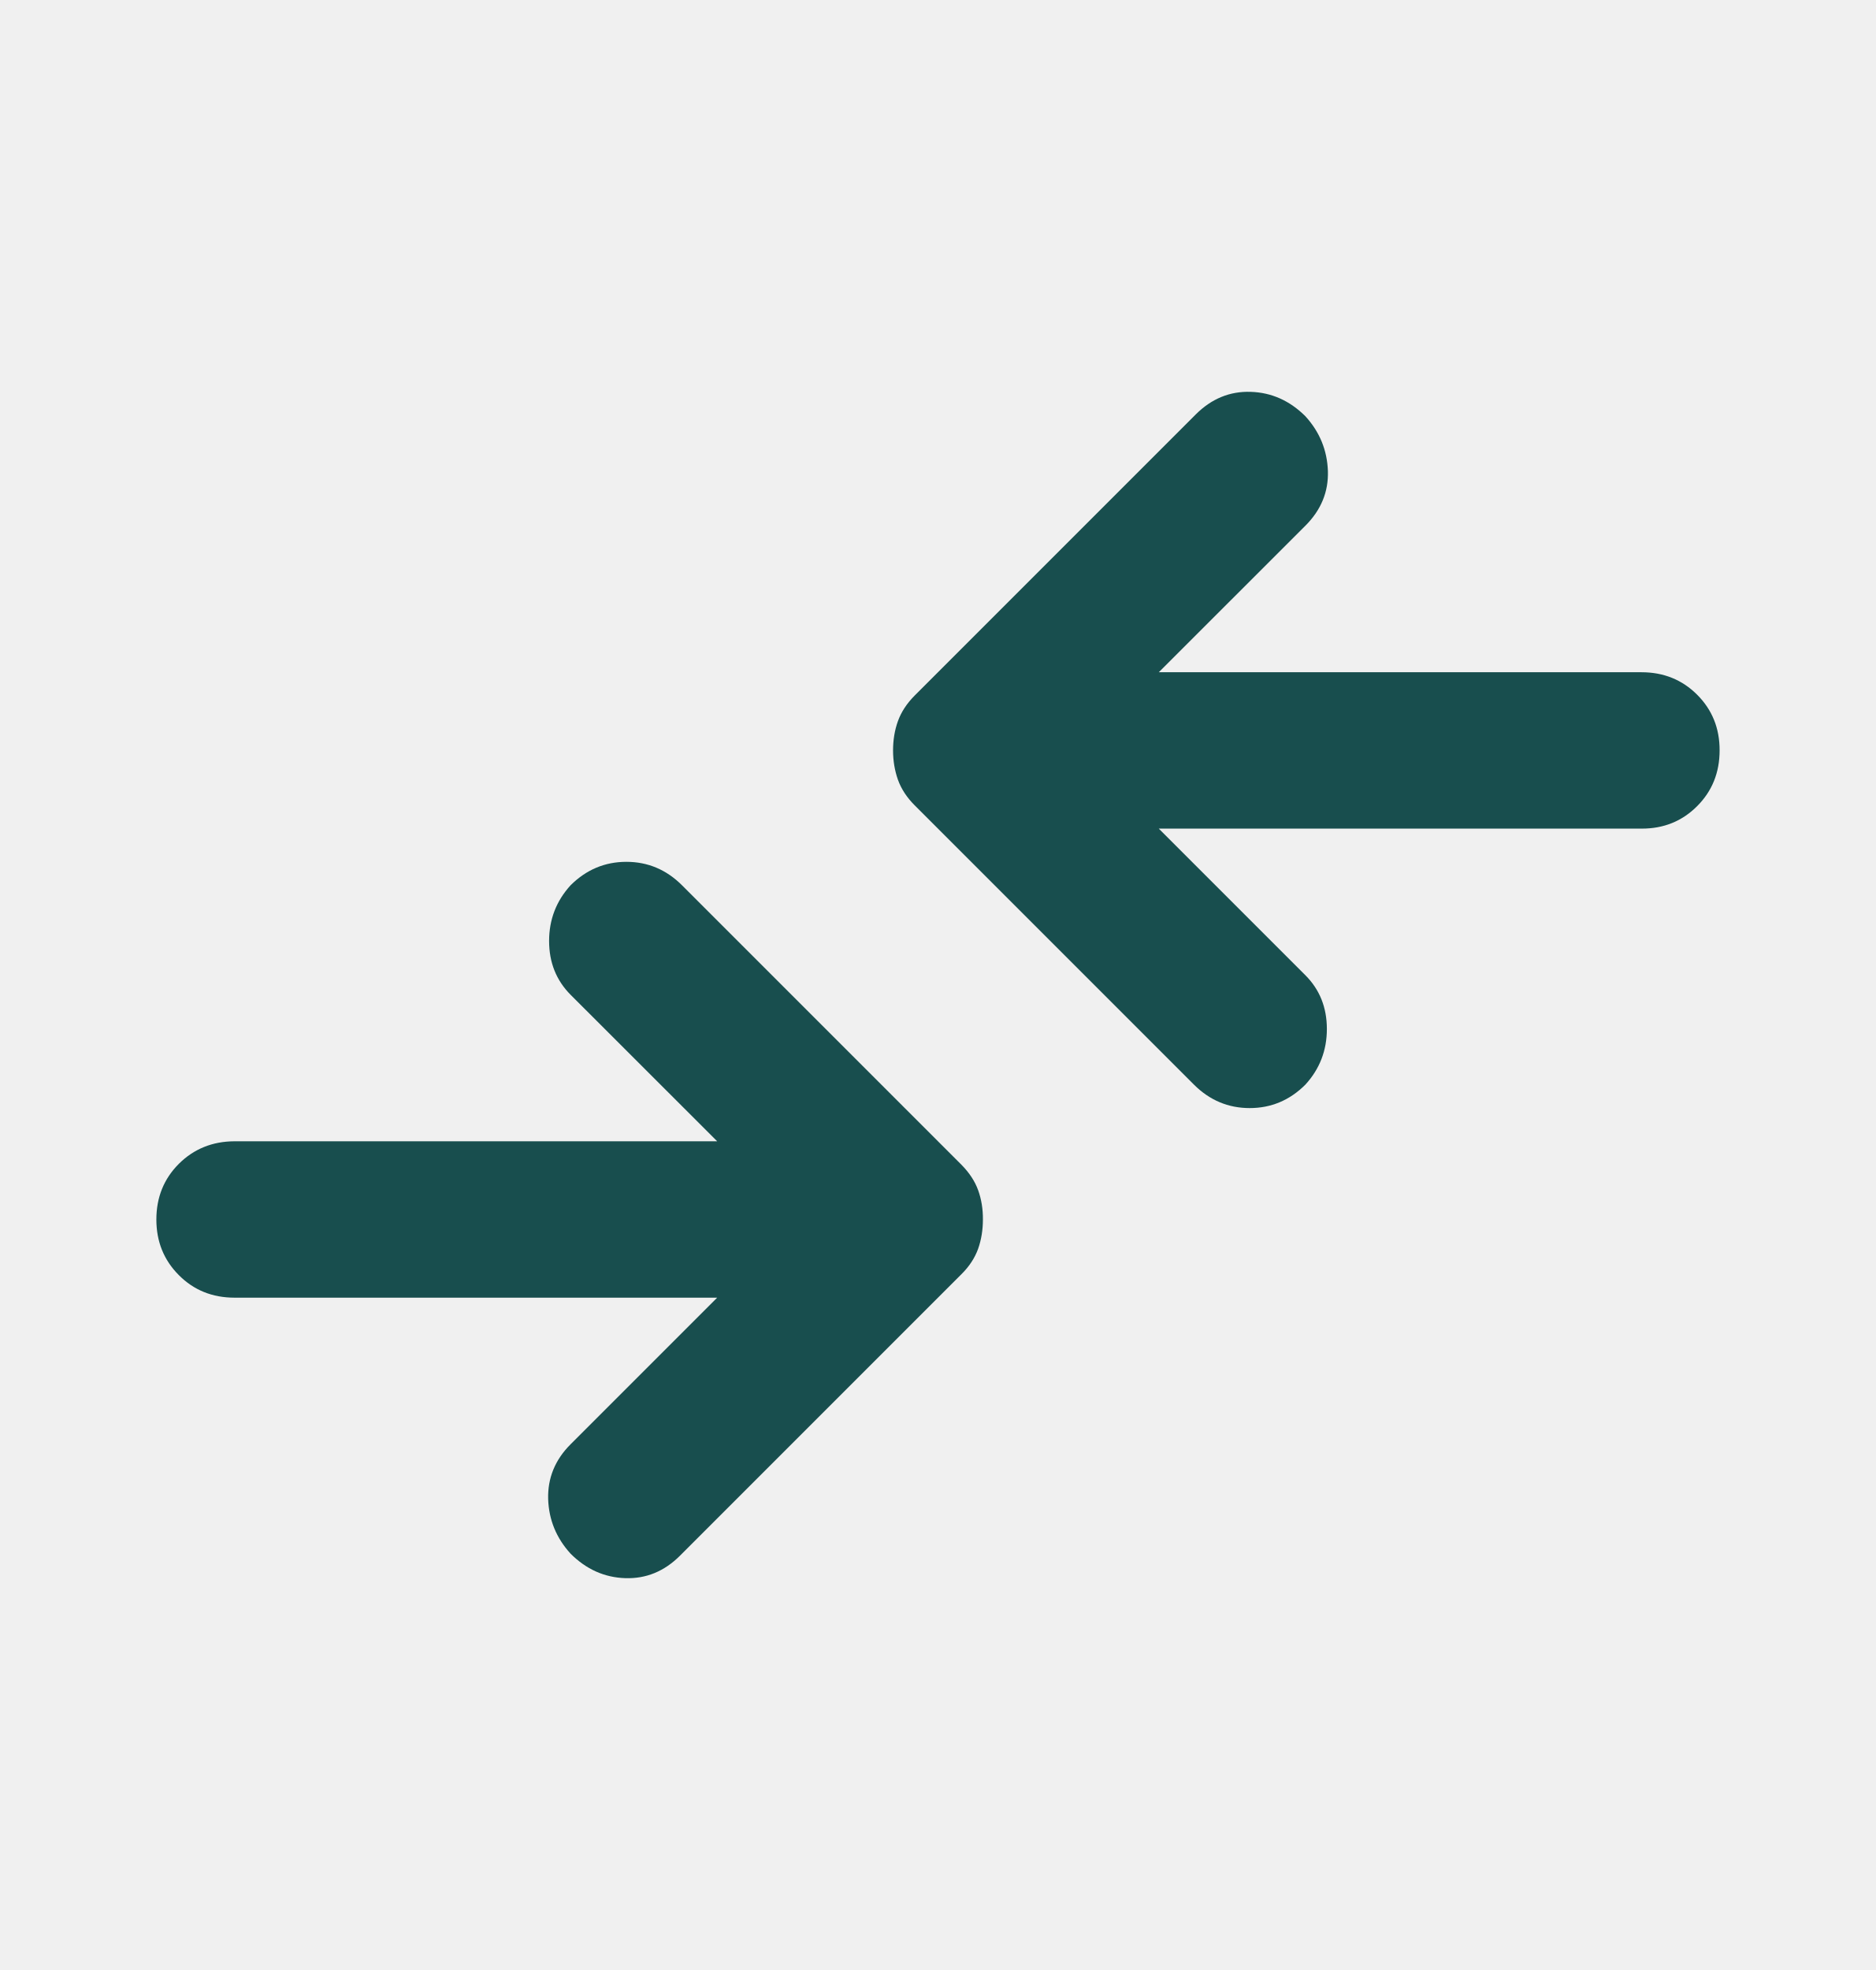
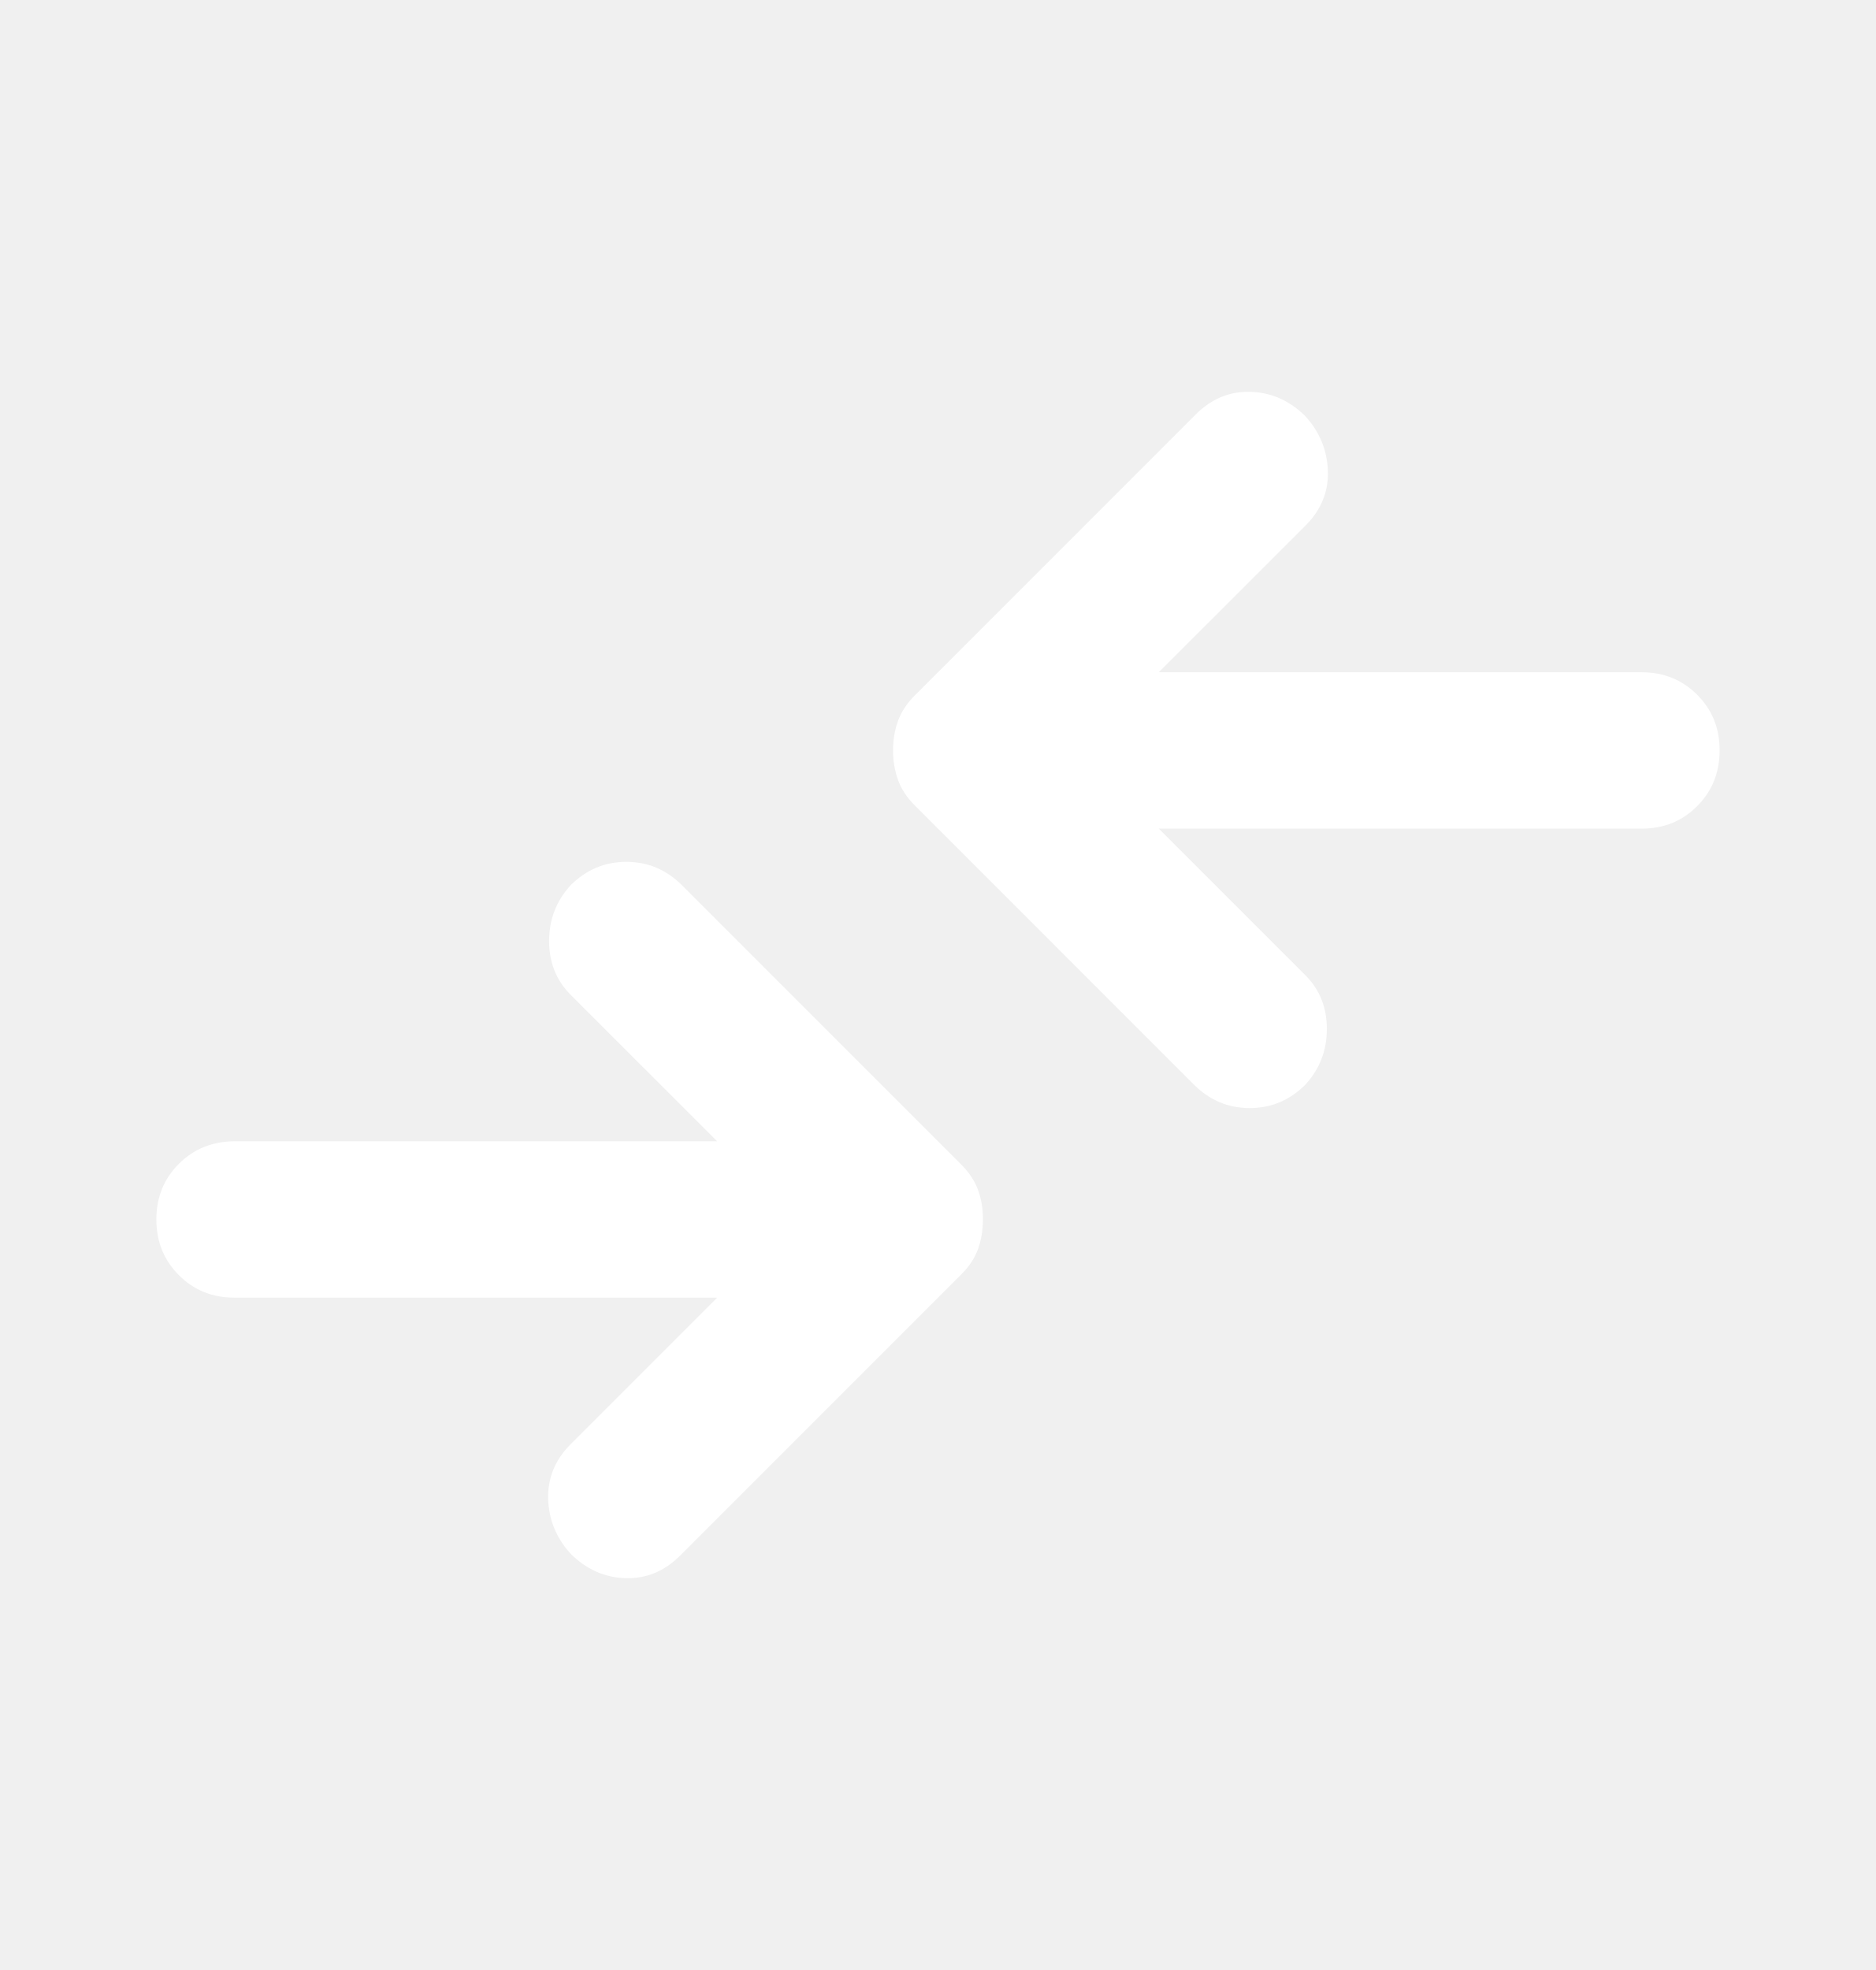
<svg xmlns="http://www.w3.org/2000/svg" width="20" height="21" viewBox="0 0 20 21" fill="none">
-   <path d="M7.646 13.833H2.5C2.264 13.833 2.066 13.753 1.907 13.593C1.747 13.433 1.667 13.235 1.667 13C1.667 12.764 1.747 12.566 1.907 12.406C2.067 12.247 2.265 12.167 2.5 12.166H7.646L6.083 10.604C5.931 10.451 5.854 10.26 5.854 10.031C5.854 9.802 5.931 9.604 6.083 9.437C6.25 9.271 6.448 9.187 6.678 9.187C6.907 9.187 7.105 9.271 7.271 9.437L10.25 12.416C10.333 12.5 10.393 12.59 10.428 12.687C10.463 12.784 10.48 12.889 10.479 13C10.479 13.111 10.462 13.215 10.428 13.312C10.393 13.409 10.334 13.5 10.25 13.583L7.25 16.583C7.083 16.75 6.889 16.83 6.667 16.823C6.445 16.816 6.25 16.729 6.083 16.562C5.931 16.395 5.851 16.201 5.844 15.979C5.838 15.757 5.917 15.562 6.083 15.396L7.646 13.833ZM12.354 8.833L13.917 10.396C14.069 10.548 14.146 10.739 14.146 10.969C14.146 11.198 14.069 11.396 13.917 11.562C13.75 11.729 13.552 11.812 13.323 11.812C13.095 11.812 12.896 11.729 12.729 11.562L9.75 8.583C9.667 8.5 9.608 8.409 9.573 8.312C9.539 8.215 9.521 8.111 9.521 8C9.521 7.889 9.538 7.784 9.573 7.687C9.608 7.59 9.667 7.5 9.75 7.416L12.75 4.416C12.917 4.25 13.111 4.17 13.333 4.177C13.556 4.184 13.75 4.271 13.917 4.437C14.069 4.604 14.149 4.798 14.157 5.021C14.164 5.243 14.084 5.437 13.917 5.604L12.354 7.166H17.5C17.736 7.166 17.934 7.246 18.094 7.406C18.254 7.566 18.334 7.764 18.333 8C18.333 8.236 18.253 8.434 18.093 8.594C17.933 8.754 17.736 8.834 17.5 8.833H12.354Z" fill="#184E4E" />
+   <path d="M7.646 13.833H2.5C2.264 13.833 2.066 13.753 1.907 13.593C1.747 13.433 1.667 13.235 1.667 13C1.667 12.764 1.747 12.566 1.907 12.406C2.067 12.247 2.265 12.167 2.5 12.166H7.646L6.083 10.604C5.931 10.451 5.854 10.26 5.854 10.031C5.854 9.802 5.931 9.604 6.083 9.437C6.25 9.271 6.448 9.187 6.678 9.187C6.907 9.187 7.105 9.271 7.271 9.437L10.25 12.416C10.333 12.5 10.393 12.59 10.428 12.687C10.463 12.784 10.48 12.889 10.479 13C10.479 13.111 10.462 13.215 10.428 13.312C10.393 13.409 10.334 13.5 10.25 13.583L7.25 16.583C7.083 16.75 6.889 16.83 6.667 16.823C6.445 16.816 6.25 16.729 6.083 16.562C5.931 16.395 5.851 16.201 5.844 15.979C5.838 15.757 5.917 15.562 6.083 15.396L7.646 13.833ZM12.354 8.833L13.917 10.396C14.069 10.548 14.146 10.739 14.146 10.969C14.146 11.198 14.069 11.396 13.917 11.562C13.75 11.729 13.552 11.812 13.323 11.812C13.095 11.812 12.896 11.729 12.729 11.562L9.75 8.583C9.667 8.5 9.608 8.409 9.573 8.312C9.539 8.215 9.521 8.111 9.521 8C9.521 7.889 9.538 7.784 9.573 7.687C9.608 7.59 9.667 7.5 9.75 7.416L12.75 4.416C12.917 4.25 13.111 4.17 13.333 4.177C13.556 4.184 13.75 4.271 13.917 4.437C14.069 4.604 14.149 4.798 14.157 5.021C14.164 5.243 14.084 5.437 13.917 5.604L12.354 7.166H17.5C17.736 7.166 17.934 7.246 18.094 7.406C18.254 7.566 18.334 7.764 18.333 8C18.333 8.236 18.253 8.434 18.093 8.594C17.933 8.754 17.736 8.834 17.5 8.833H12.354Z" fill="#fff" />
</svg>
